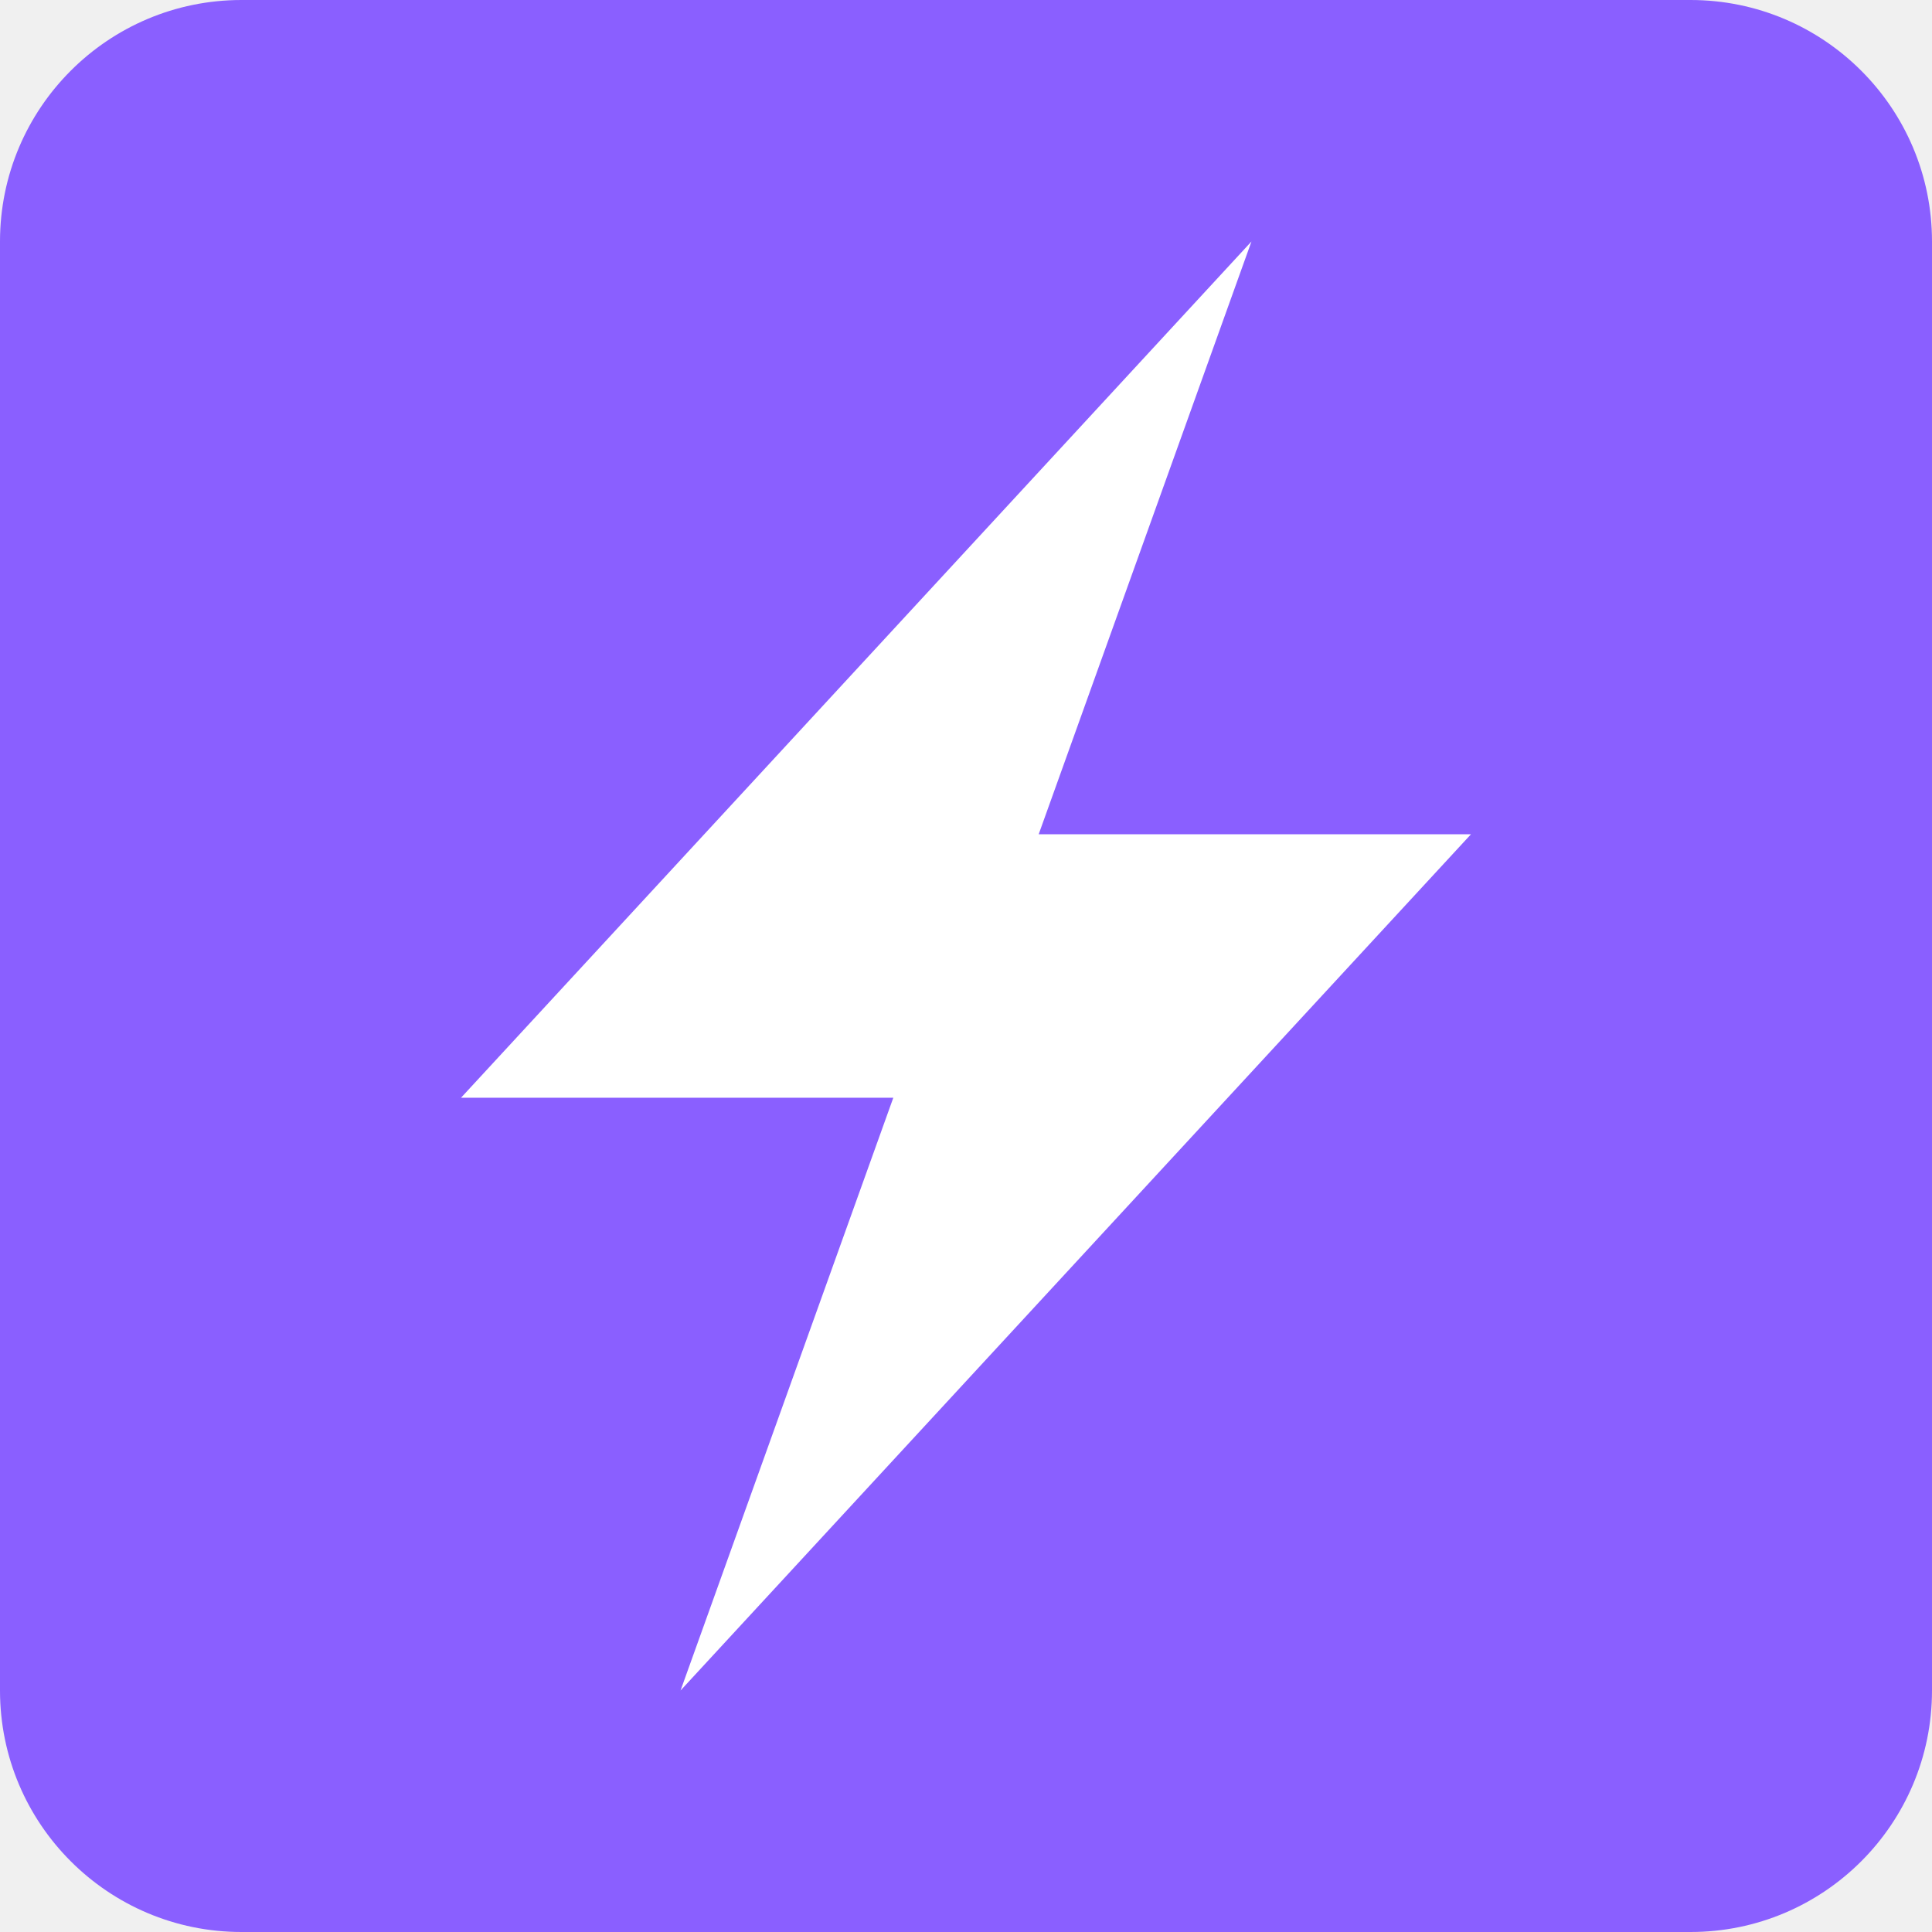
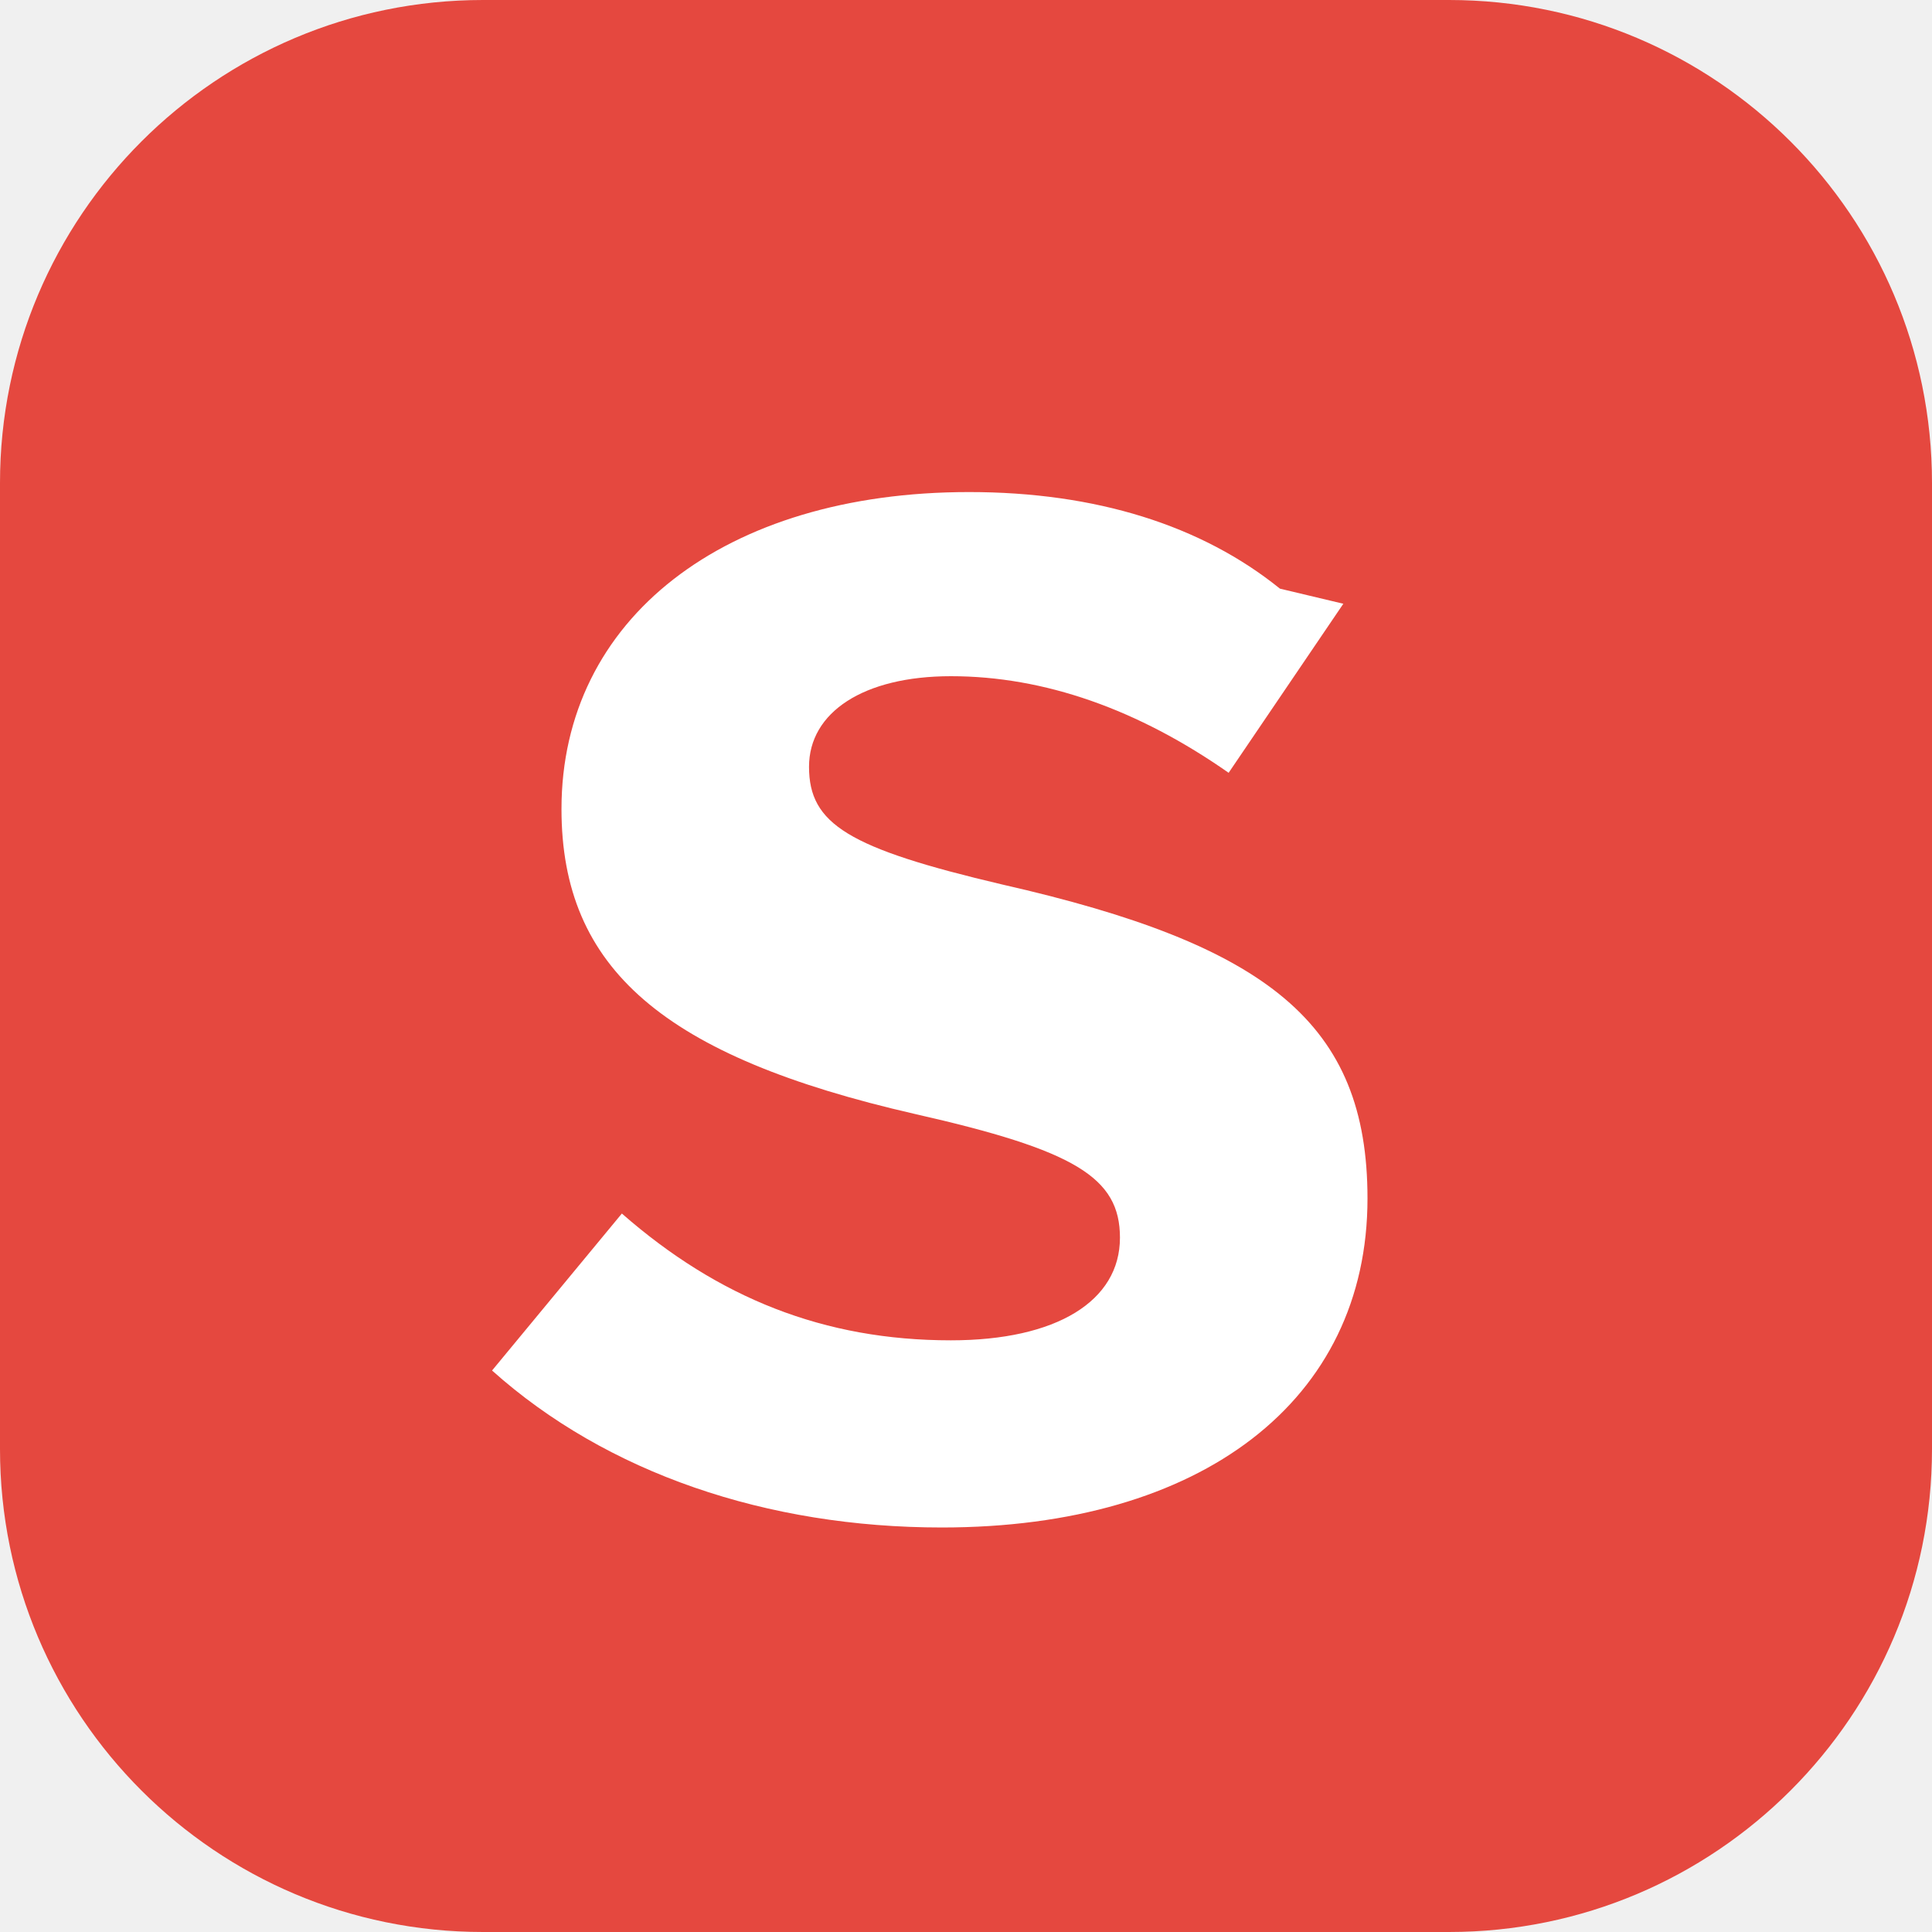
- <svg xmlns="http://www.w3.org/2000/svg" viewBox="0 0 16 16" width="16" height="16">
-   <rect width="16" height="16" rx="2" fill="#8A5FFF" />
-   <path d="M7.398 9.091h-3.58L10.364 2 8.602 6.909h3.58L5.636 14l1.762-4.909Z" fill="#fff" />
+ <svg xmlns="http://www.w3.org/2000/svg" viewBox="0 0 64 64" width="64" height="64">
+   <rect width="64" height="64" rx="16" fill="#e5483f" />
+   <path d="M42.4 19.5c-2.6-2.1-6.1-3.2-10.3-3.2-8.1 0-13.5 4.2-13.5 10.5 0 5.3 3.4 8.2 11.7 10.1 5.3 1.2 6.8 2.1 6.8 4.1 0 2.1-2.1 3.4-5.6 3.4-4.2 0-7.7-1.4-10.9-4.2l-4.3 5.2c3.8 3.4 9.1 5.2 14.9 5.2 8.6 0 14.1-4.2 14.1-10.9 0-5.8-3.3-8.4-12.1-10.4-5.1-1.2-6.4-2-6.4-3.9 0-1.8 1.8-3 4.7-3 3.1 0 6.2 1.1 9.2 3.2l3.8-5.6Z" fill="#fff" />
</svg>
